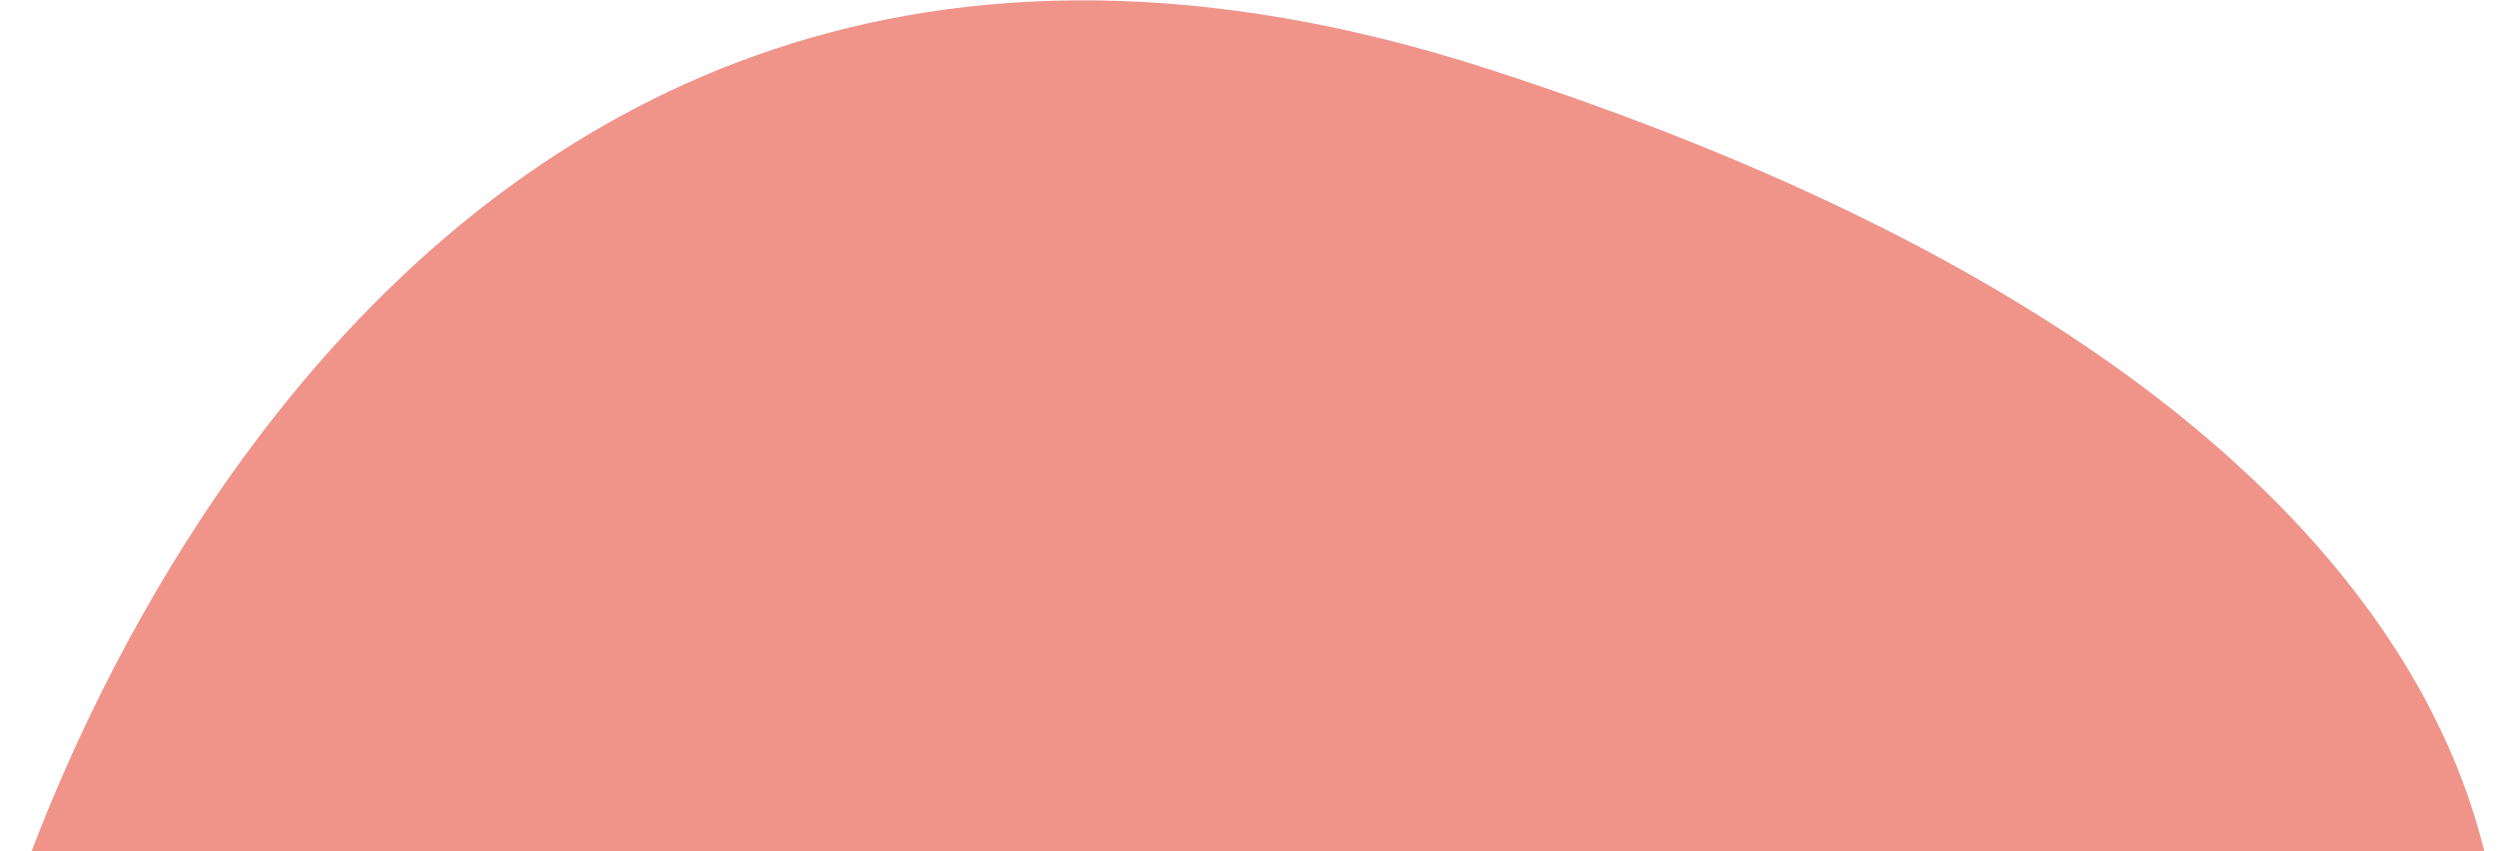
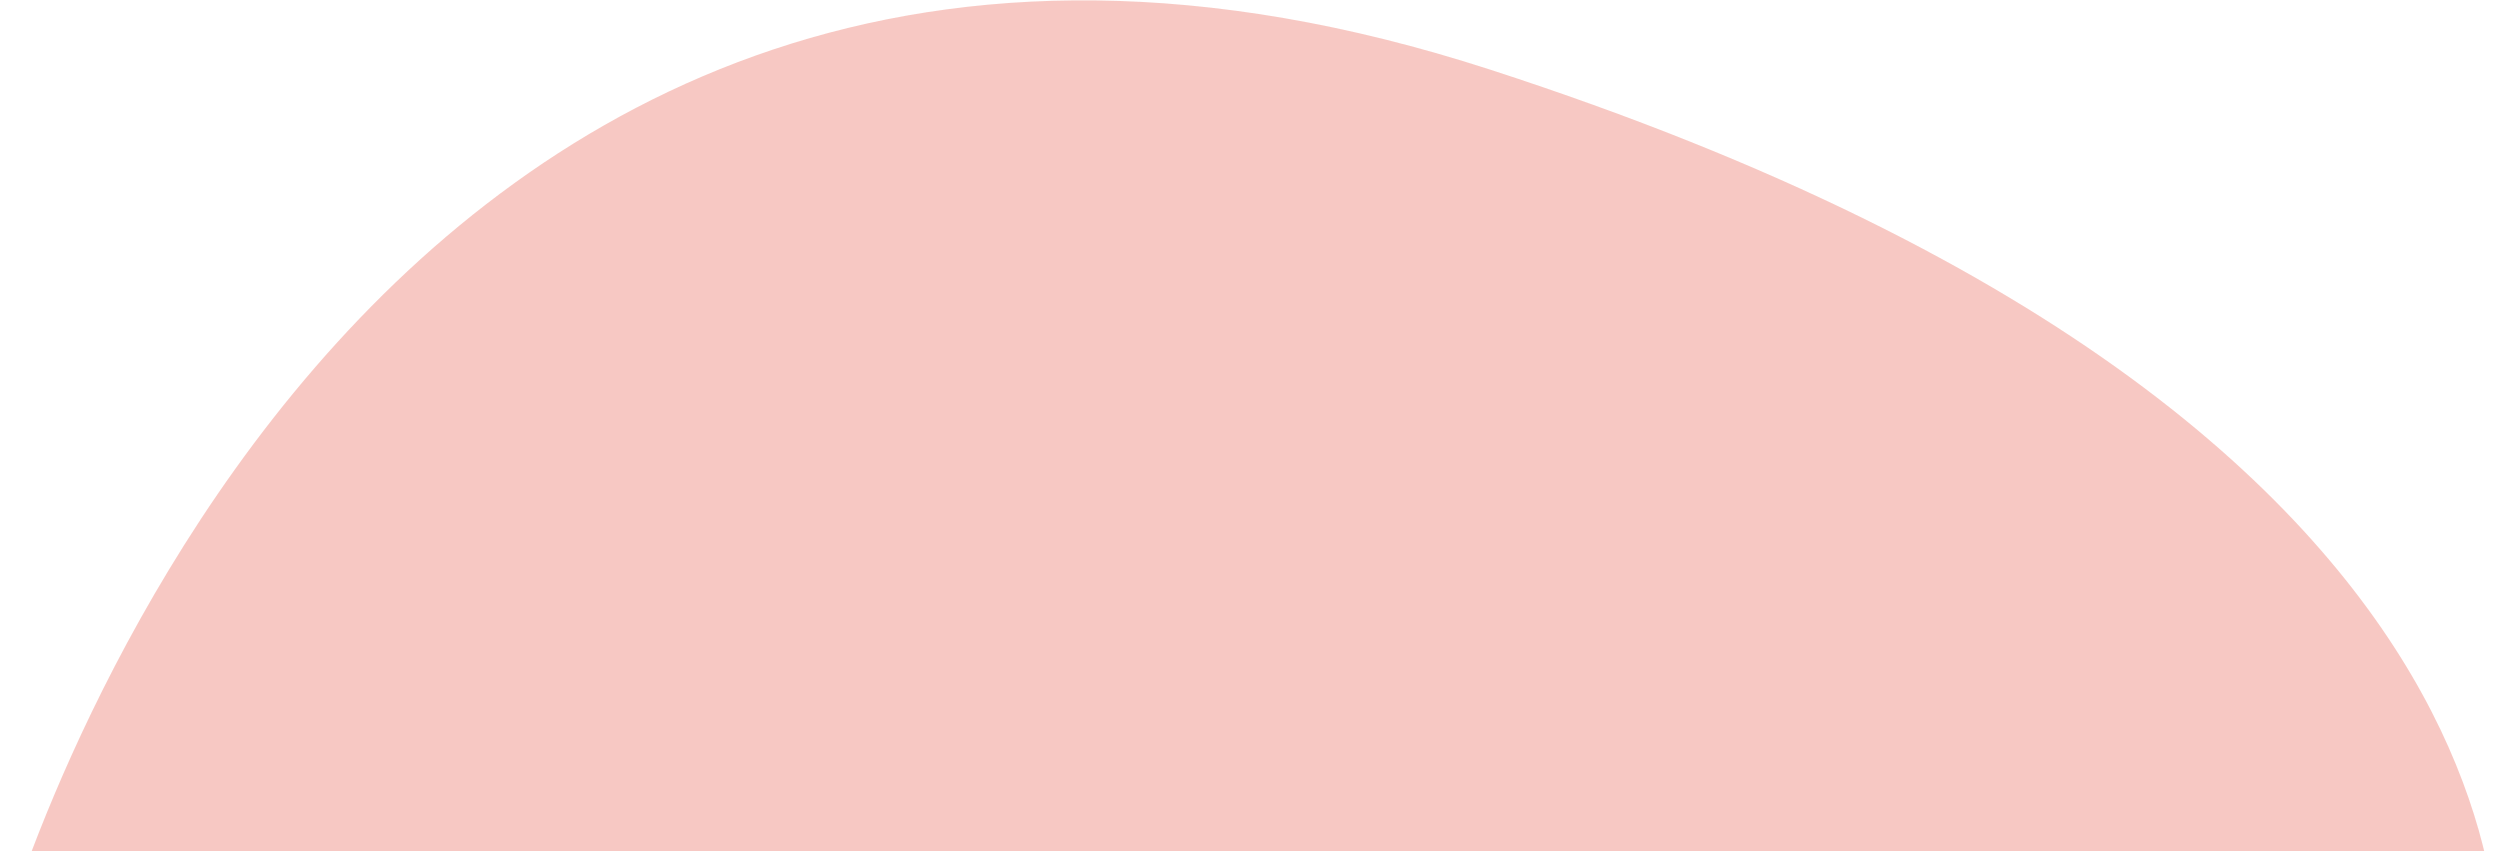
<svg xmlns="http://www.w3.org/2000/svg" width="758" height="258" viewBox="0 0 758 258" fill="none">
-   <path opacity="0.56" d="M0 286.298C0 286.298 104.044 -91.557 451.704 21.073C799.364 133.702 756.224 315 756.224 315L0 286.298Z" fill="#E43E2B" />
+   <path opacity="0.56" d="M0 286.298C0 286.298 104.044 -91.557 451.704 21.073C799.364 133.702 756.224 315 756.224 315L0 286.298Z" fill="#E43E2B" fill-opacity="0.5" />
</svg>
